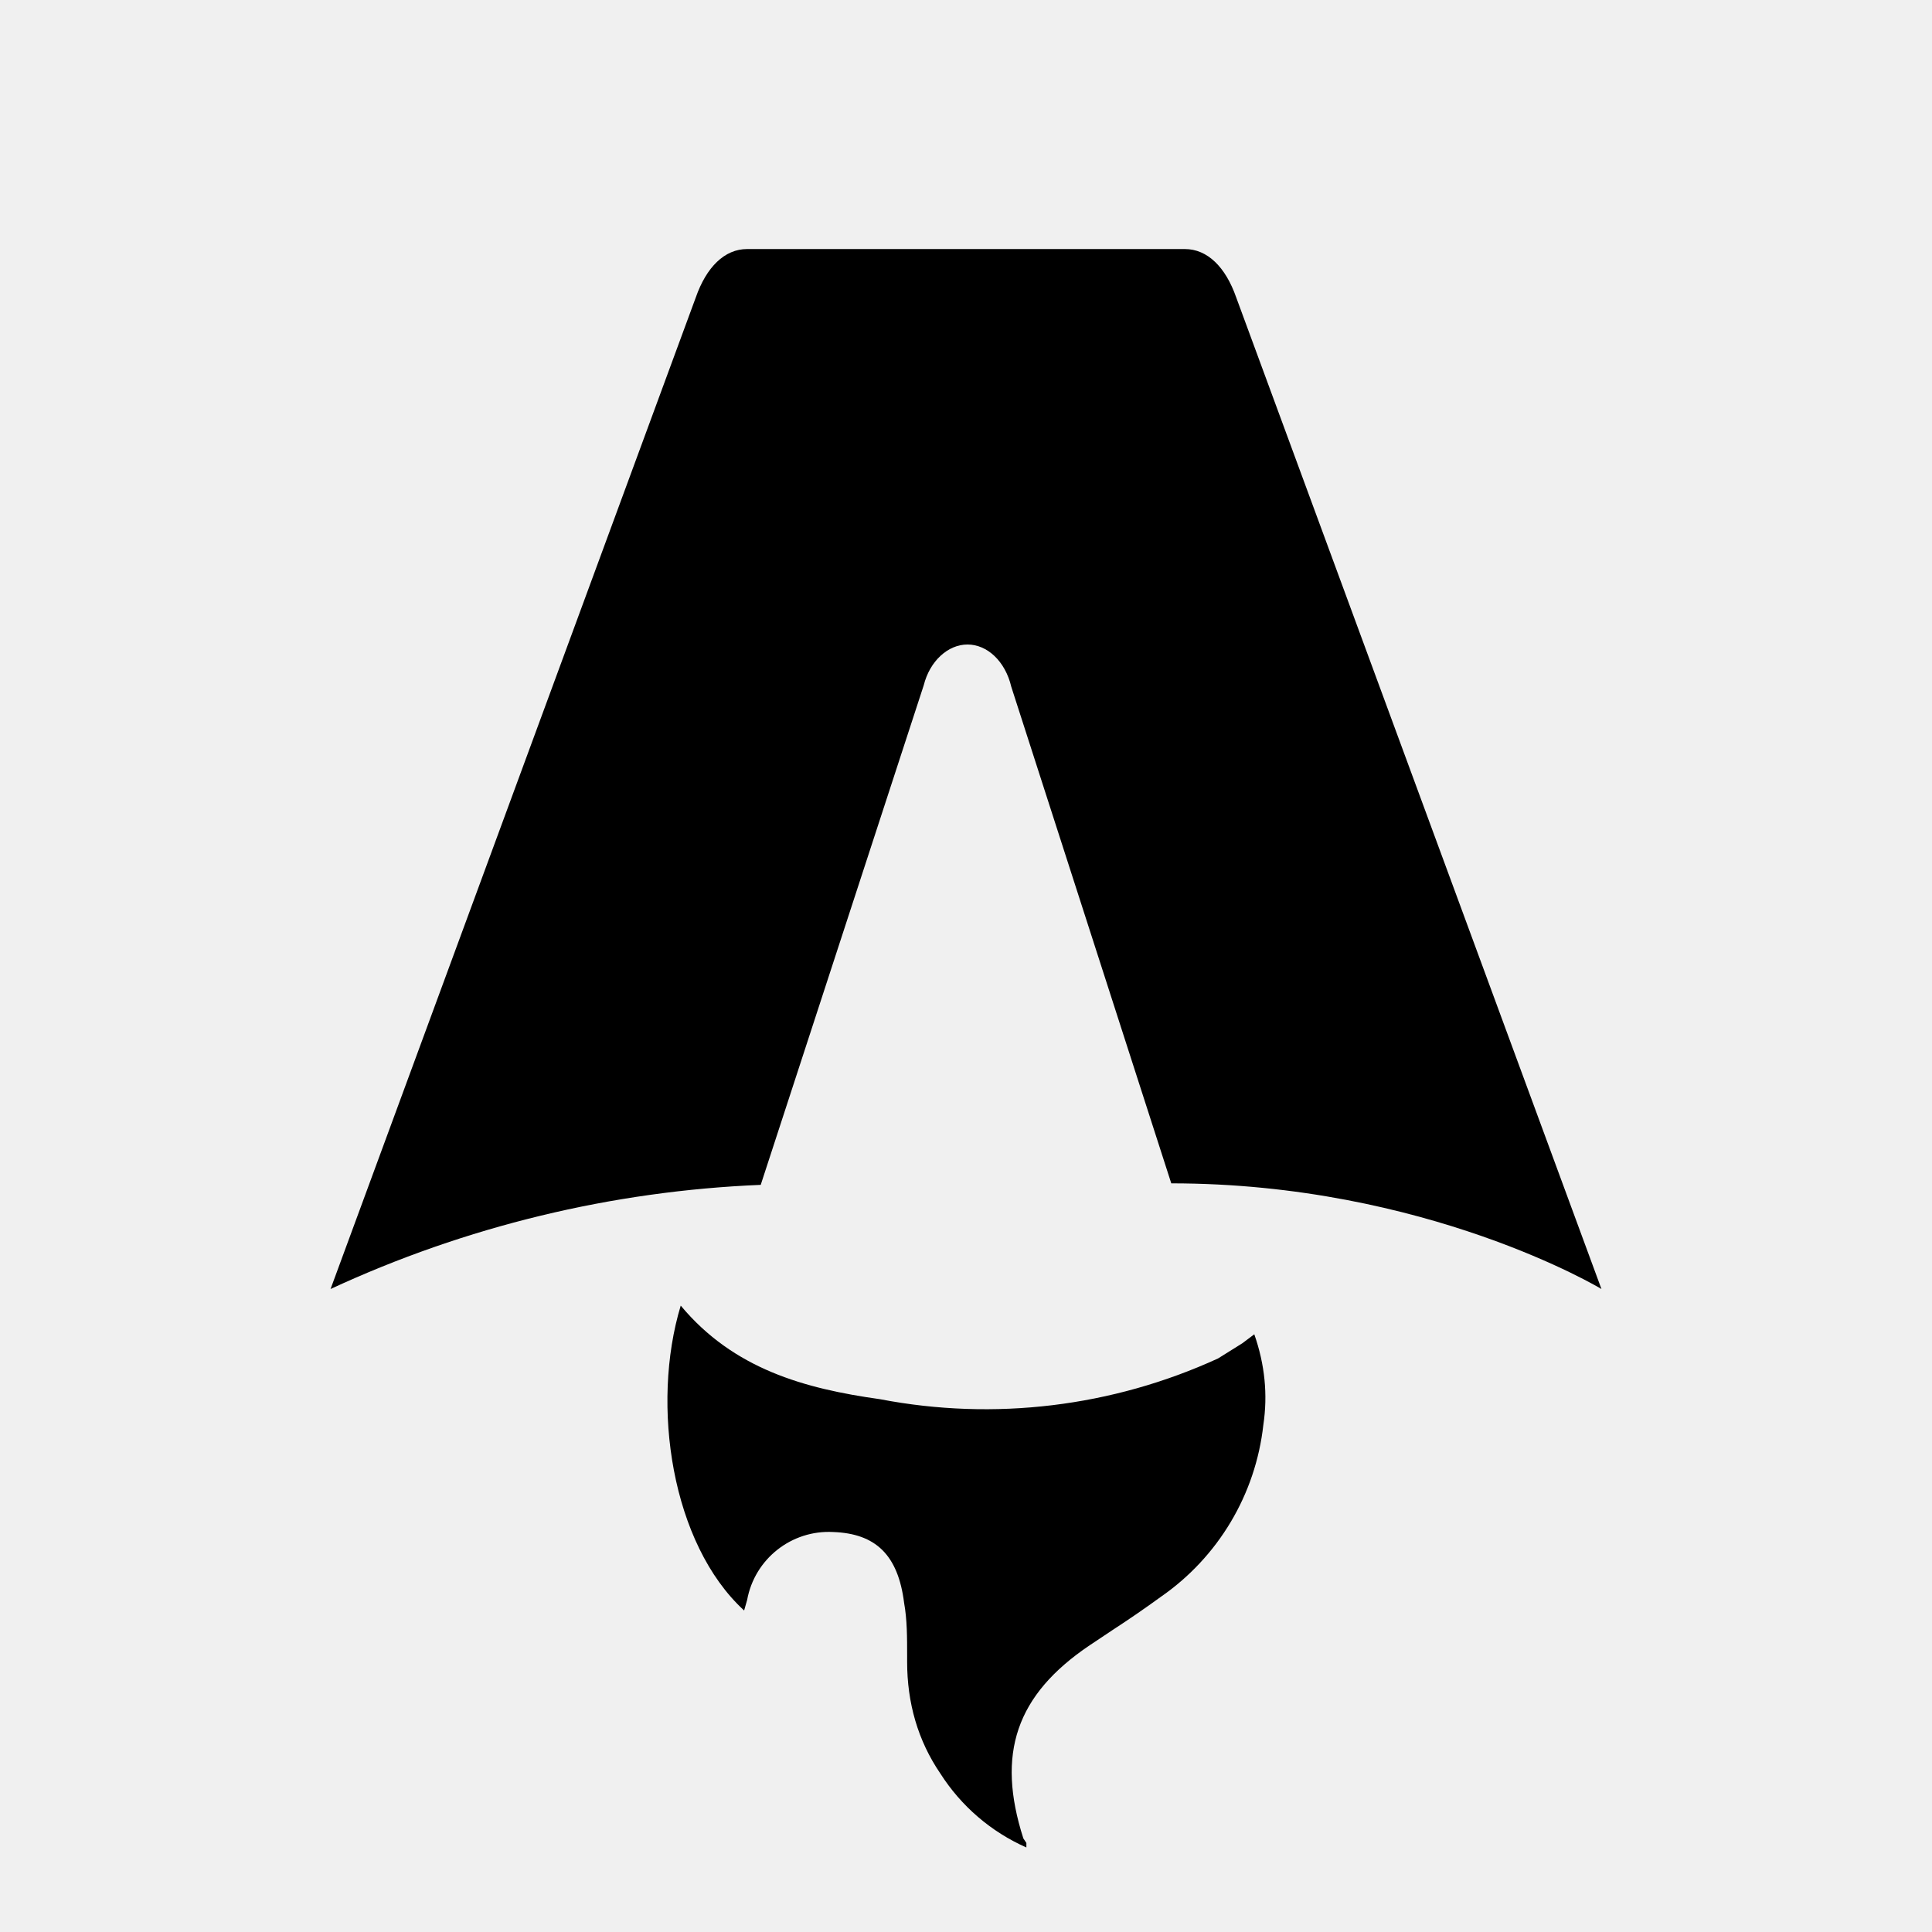
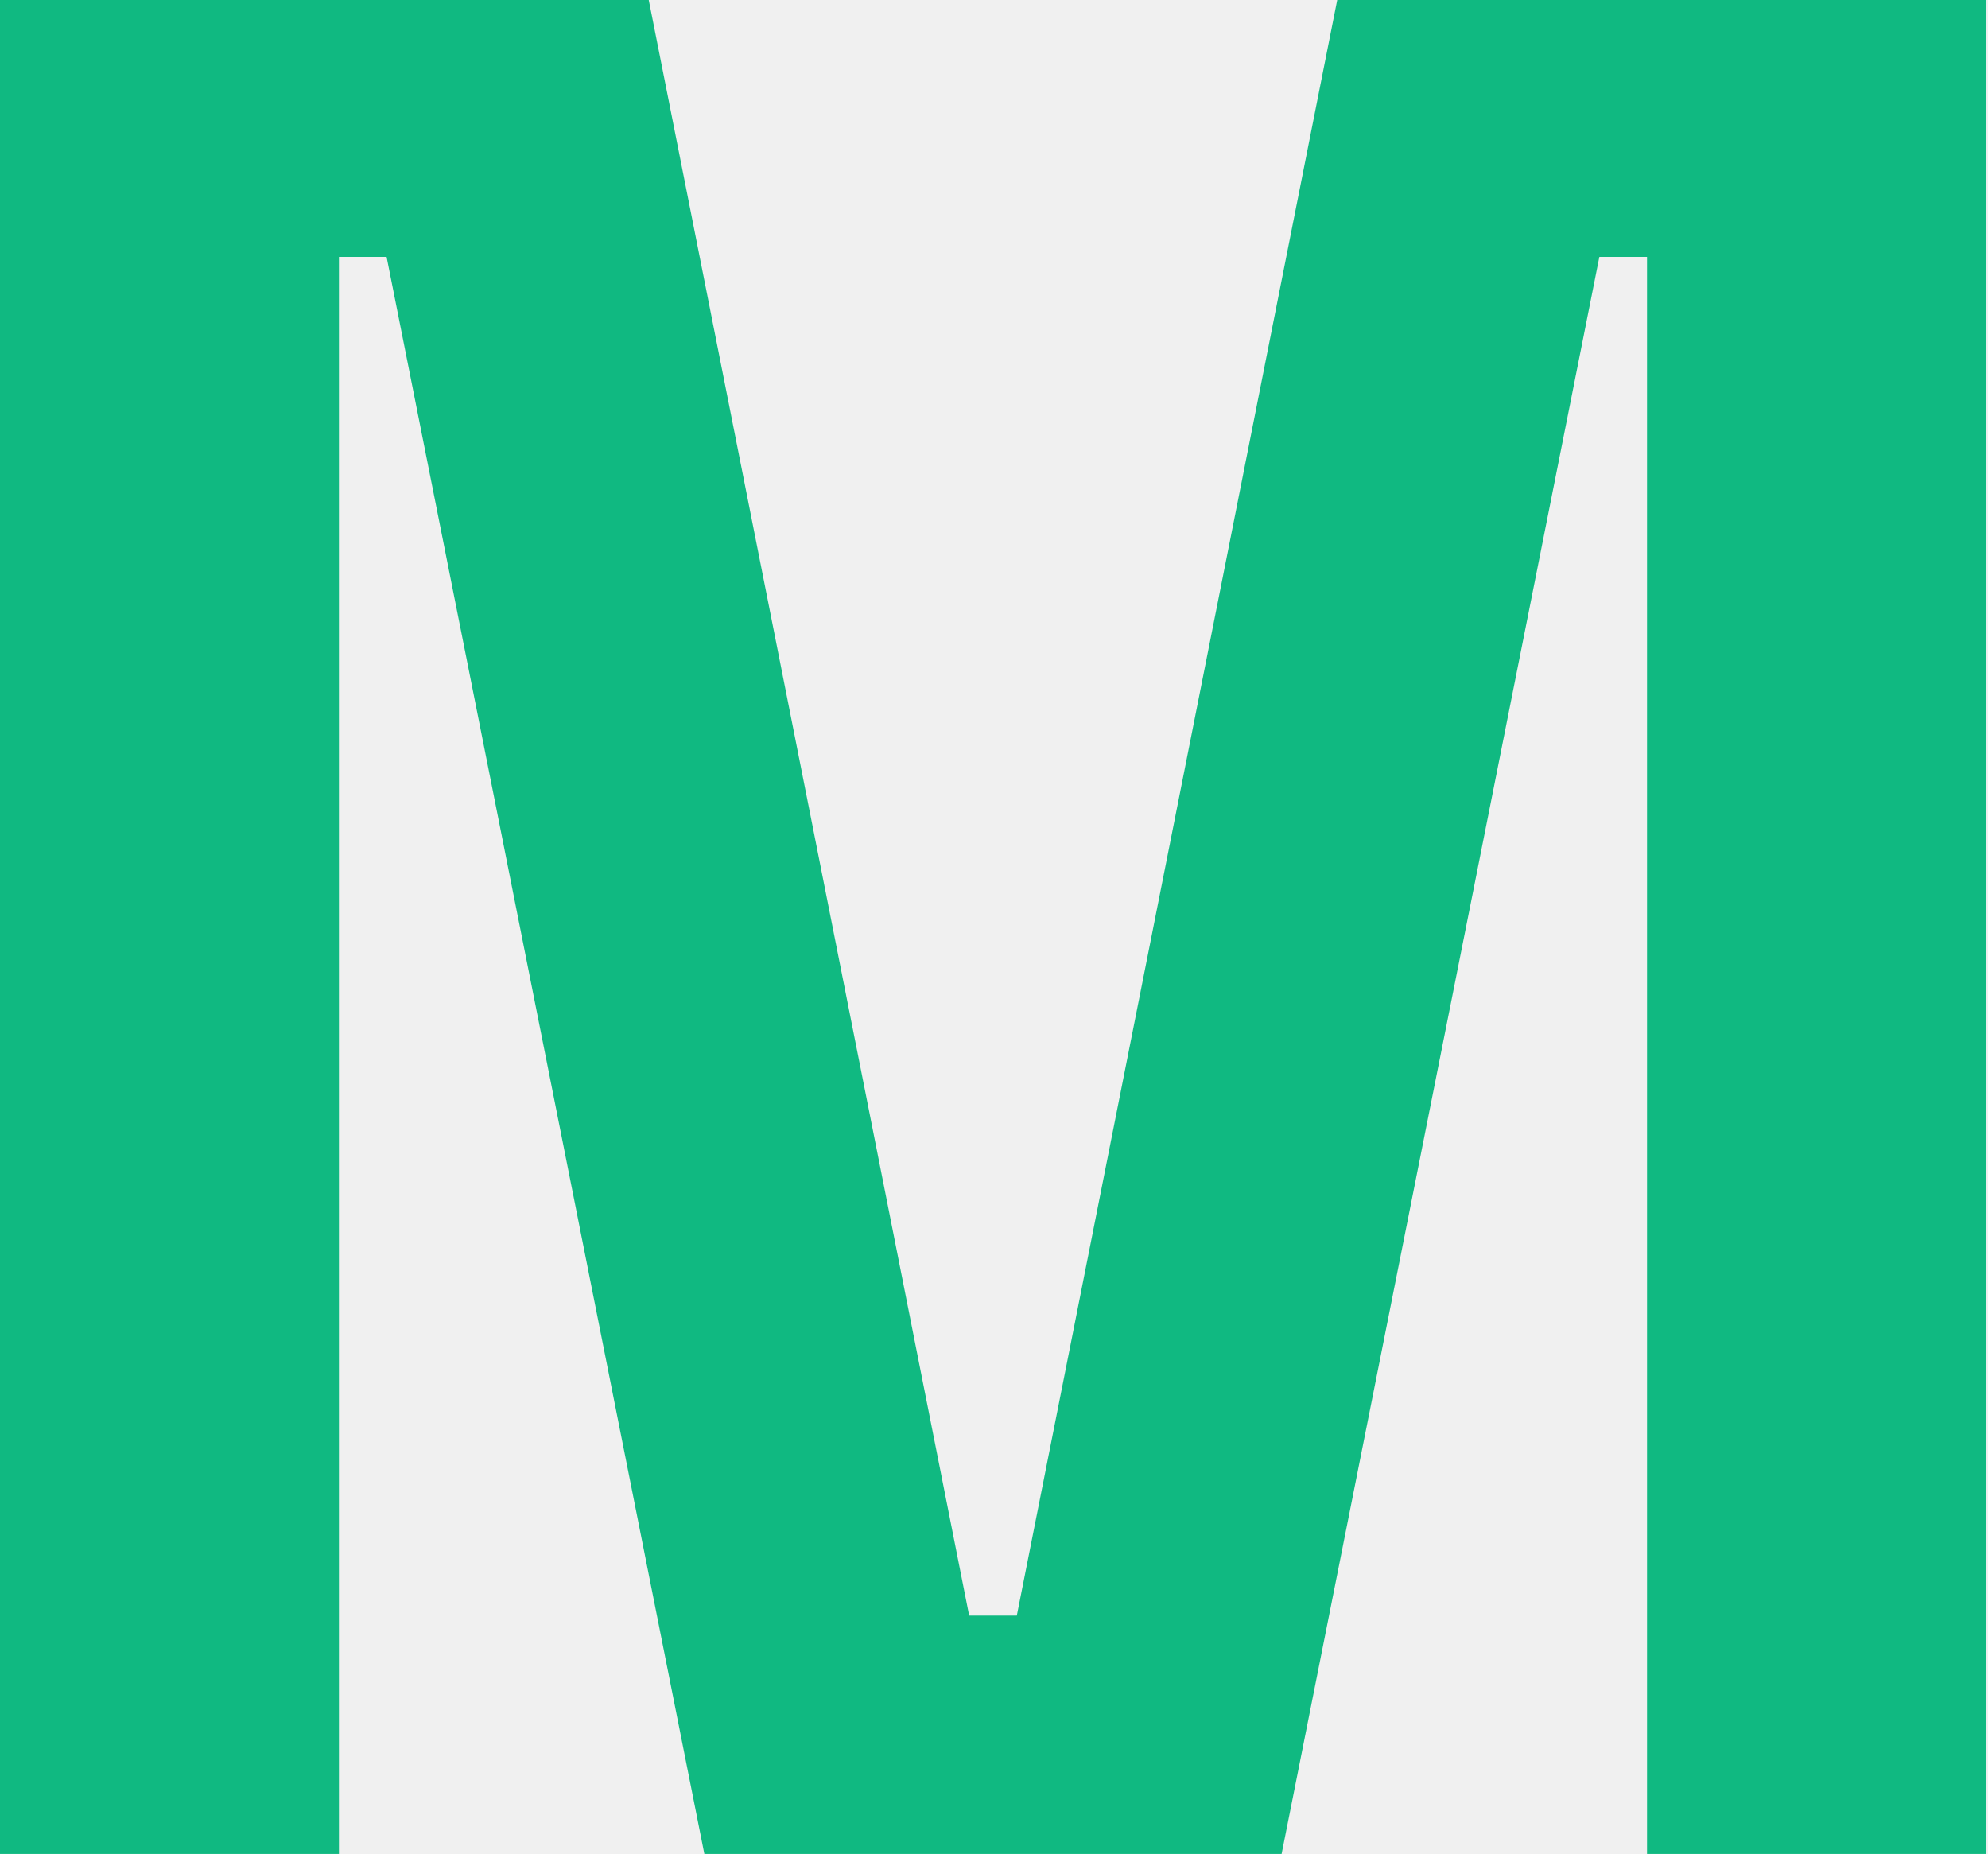
- <svg xmlns="http://www.w3.org/2000/svg" fill="none" viewBox="0 0 128 128">
-   <path d="M50.4 78.5a75.1 75.1 0 0 0-28.5 6.9l24.2-65.7c.7-2 1.9-3.2 3.4-3.2h29c1.5 0 2.7 1.2 3.4 3.2l24.2 65.7s-11.6-7-28.5-7L67 45.5c-.4-1.7-1.6-2.8-2.9-2.8-1.3 0-2.5 1.1-2.9 2.7L50.4 78.5Zm-1.1 28.2Zm-4.2-20.2c-2 6.6-.6 15.8 4.2 20.2a17.5 17.5 0 0 1 .2-.7 5.5 5.5 0 0 1 5.7-4.5c2.8.1 4.3 1.5 4.7 4.7.2 1.1.2 2.3.2 3.5v.4c0 2.7.7 5.2 2.2 7.4a13 13 0 0 0 5.7 4.9v-.3l-.2-.3c-1.8-5.6-.5-9.5 4.4-12.8l1.5-1a73 73 0 0 0 3.2-2.2 16 16 0 0 0 6.8-11.4c.3-2 .1-4-.6-6l-.8.6-1.6 1a37 37 0 0 1-22.4 2.7c-5-.7-9.7-2-13.2-6.2Z" />
+ <svg xmlns="http://www.w3.org/2000/svg" width="488" height="455" viewBox="0 0 488 455" fill="none">
  <style>
-         path { fill: #000; }
-         @media (prefers-color-scheme: dark) {
-             path { fill: #FFF; }
-         }
-     </style>
+     .shape {
+       fill: #10B981;
+     }
+ 
+     @media (prefers-color-scheme: dark) {
+       .shape {
+         fill: #6EE7B7;
+       }
+     }
+   </style>
+   <path class="shape" d="M0 455V0H159.25L237.9 396.5H249.6L328.25 0H487.5V455H404.3V63.05H392.6L314.6 455H172.9L94.9 63.05H83.2V455H0Z" />
</svg>
